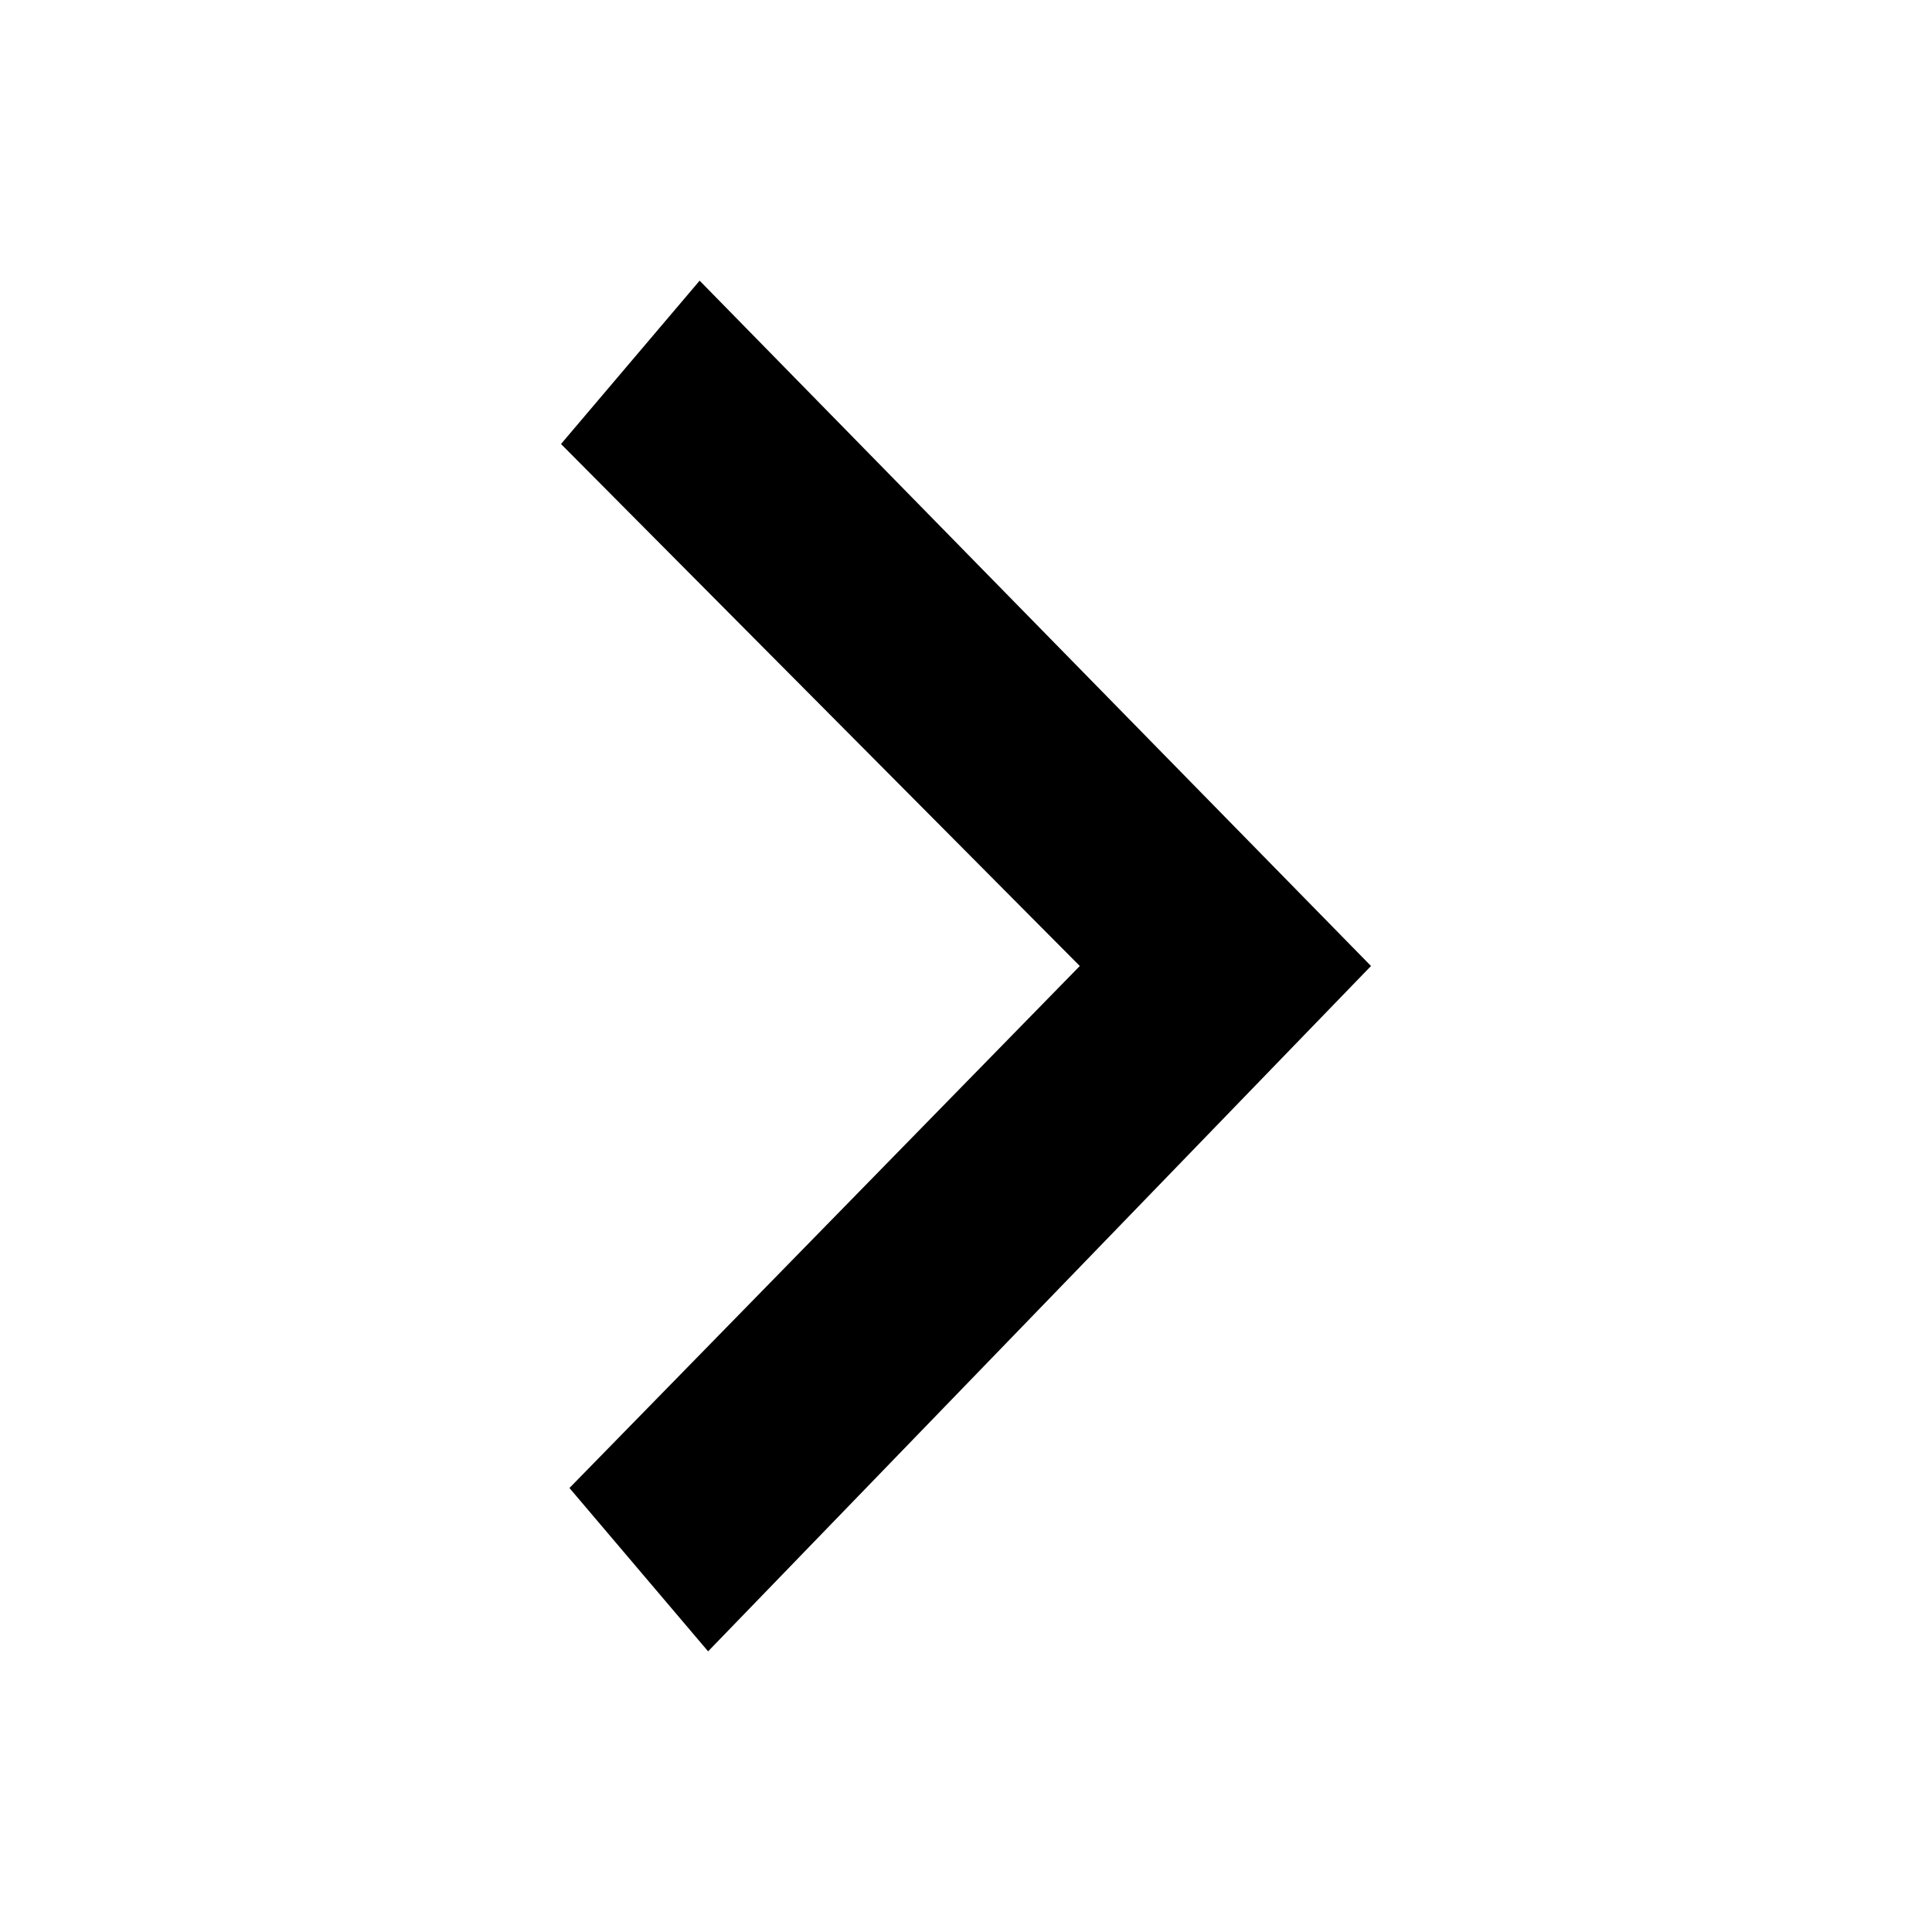
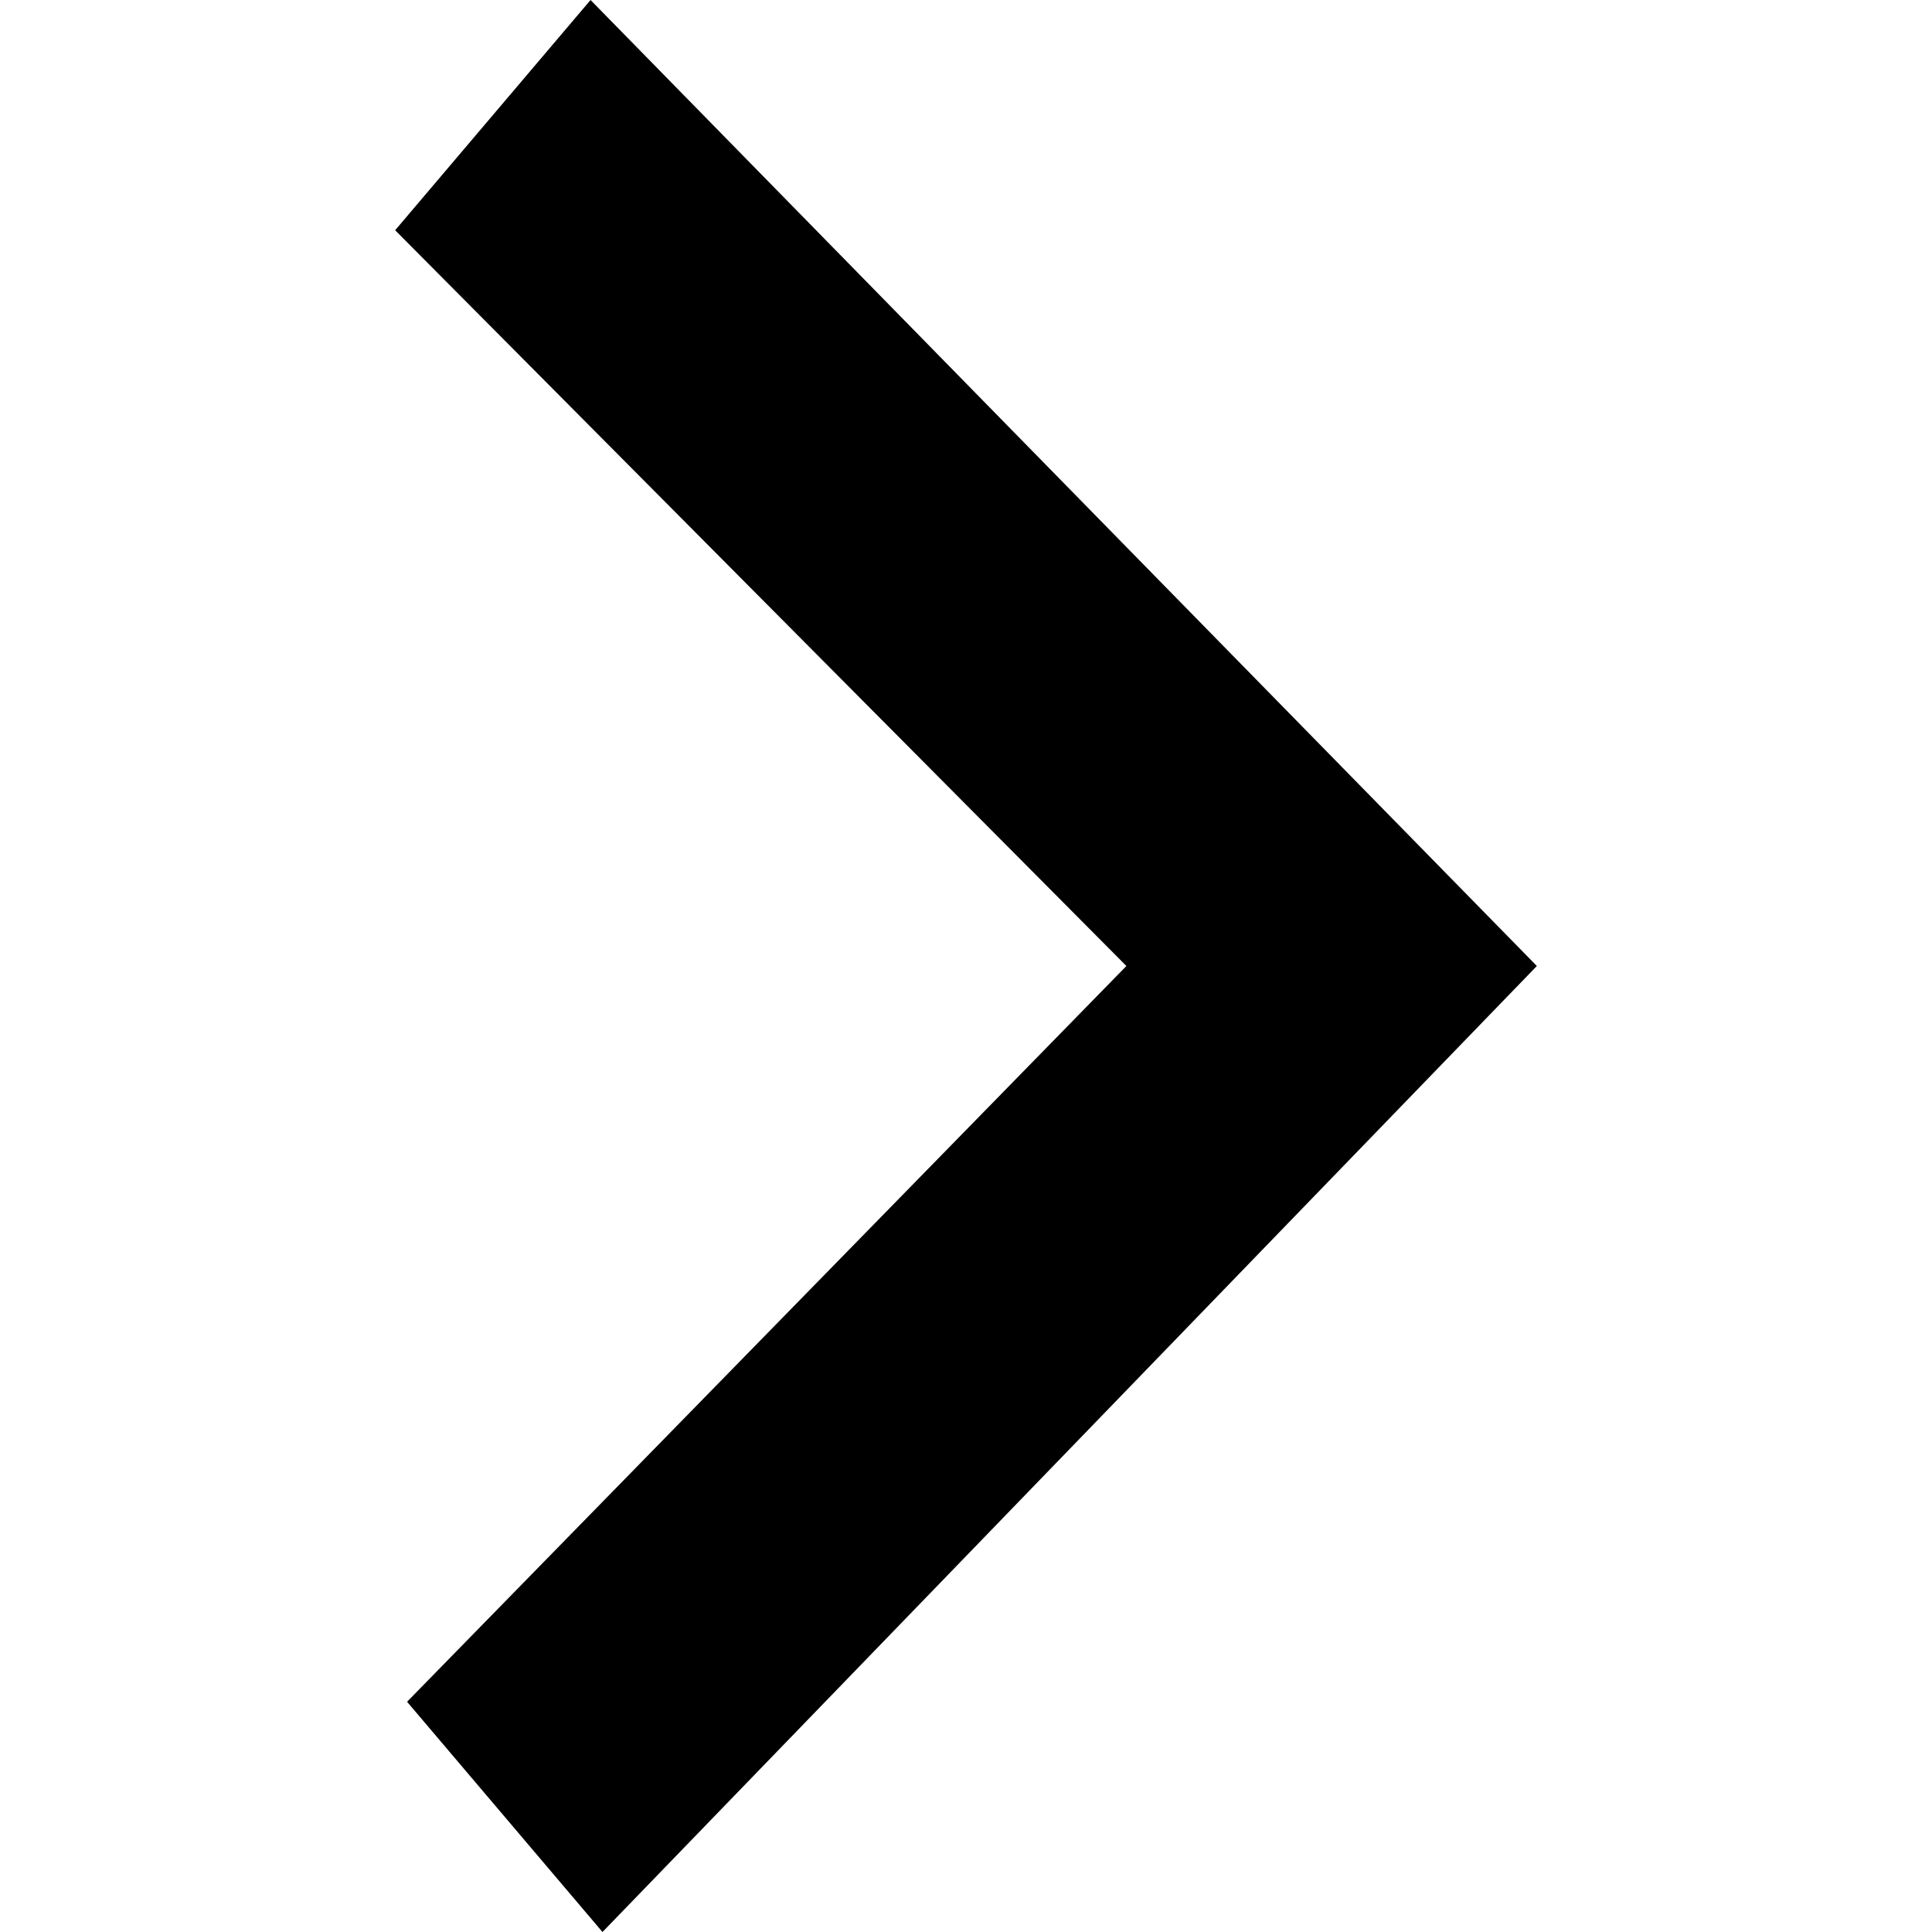
<svg xmlns="http://www.w3.org/2000/svg" version="1.1" x="0px" y="0px" viewBox="0 0 512 512" style="enable-background:new 0 0 512 512;" xml:space="preserve">
  <g id="chevron-right">
-     <path d="M148.672,117.667L286.157,256L150.912,394.335l36.742,43.289L363.328,256L185.409,74.378L148.672,117.667z" />
+     <path d="M104.72,61.017L298.507,256l-190.63,194.985l51.788,61.016L407.28,256L156.501,0.001L104.72,61.017z" />
  </g>
+   <g id="Layer_1">
+ </g>
</svg>
